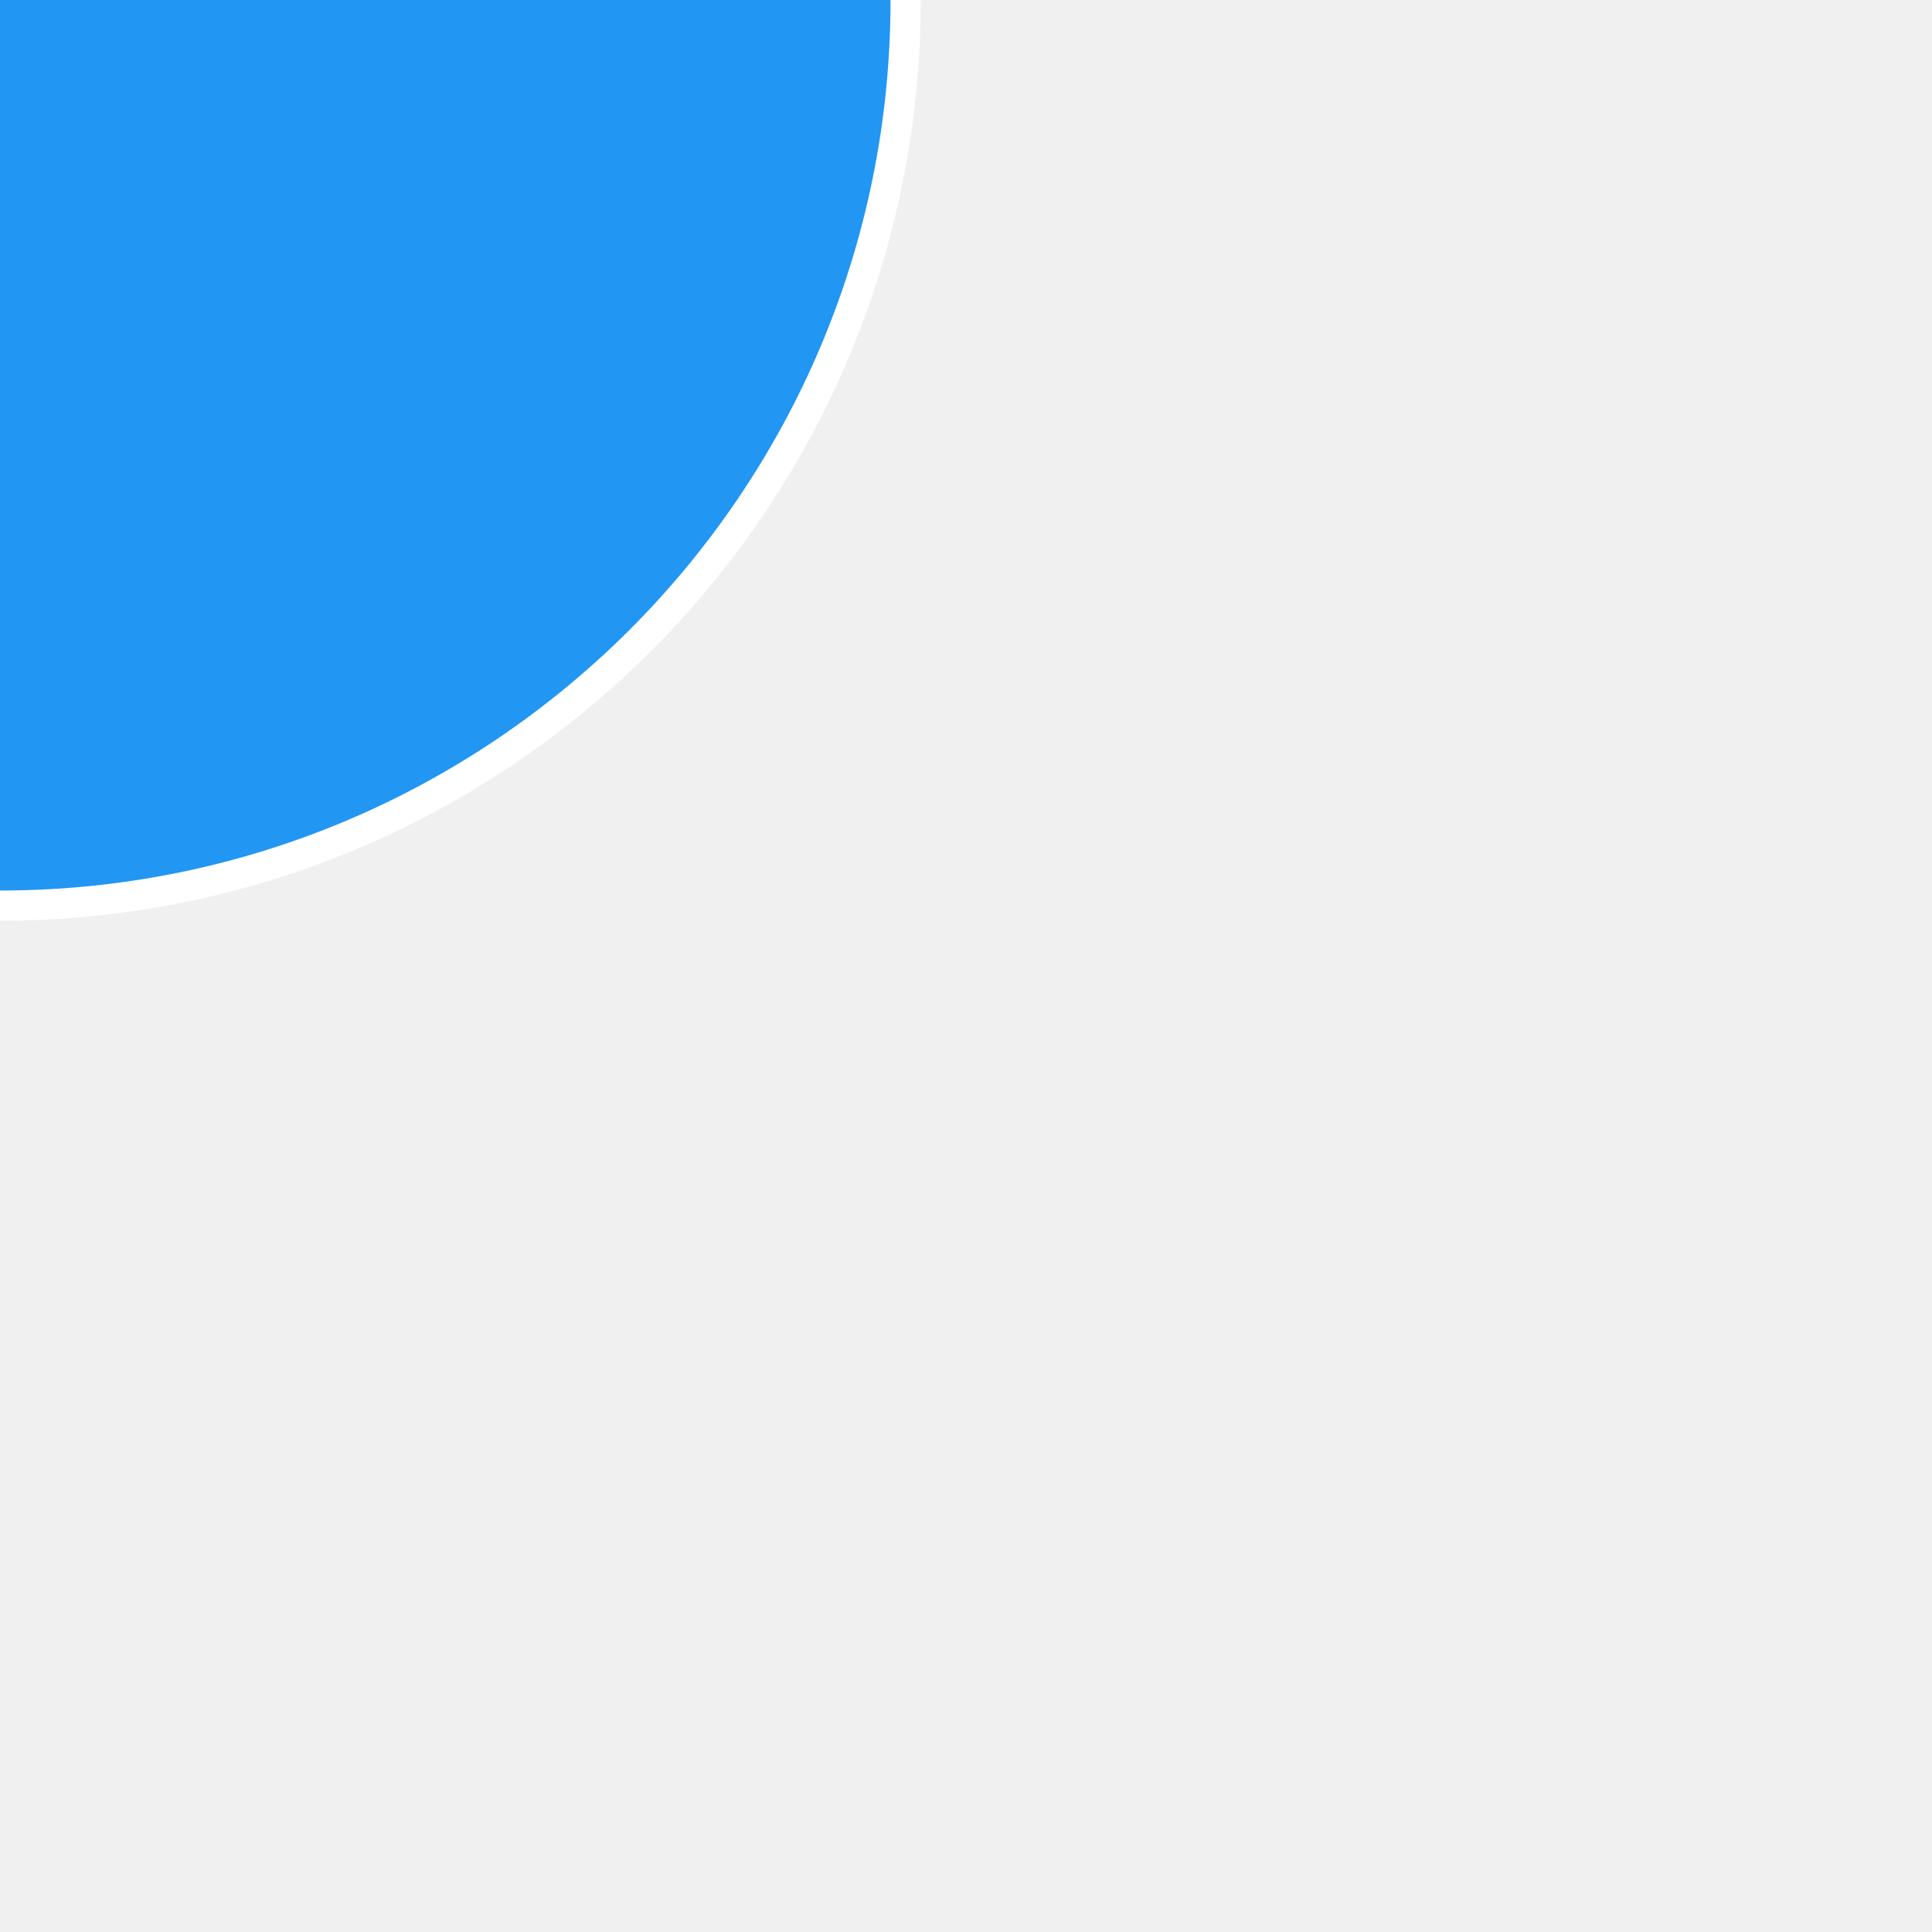
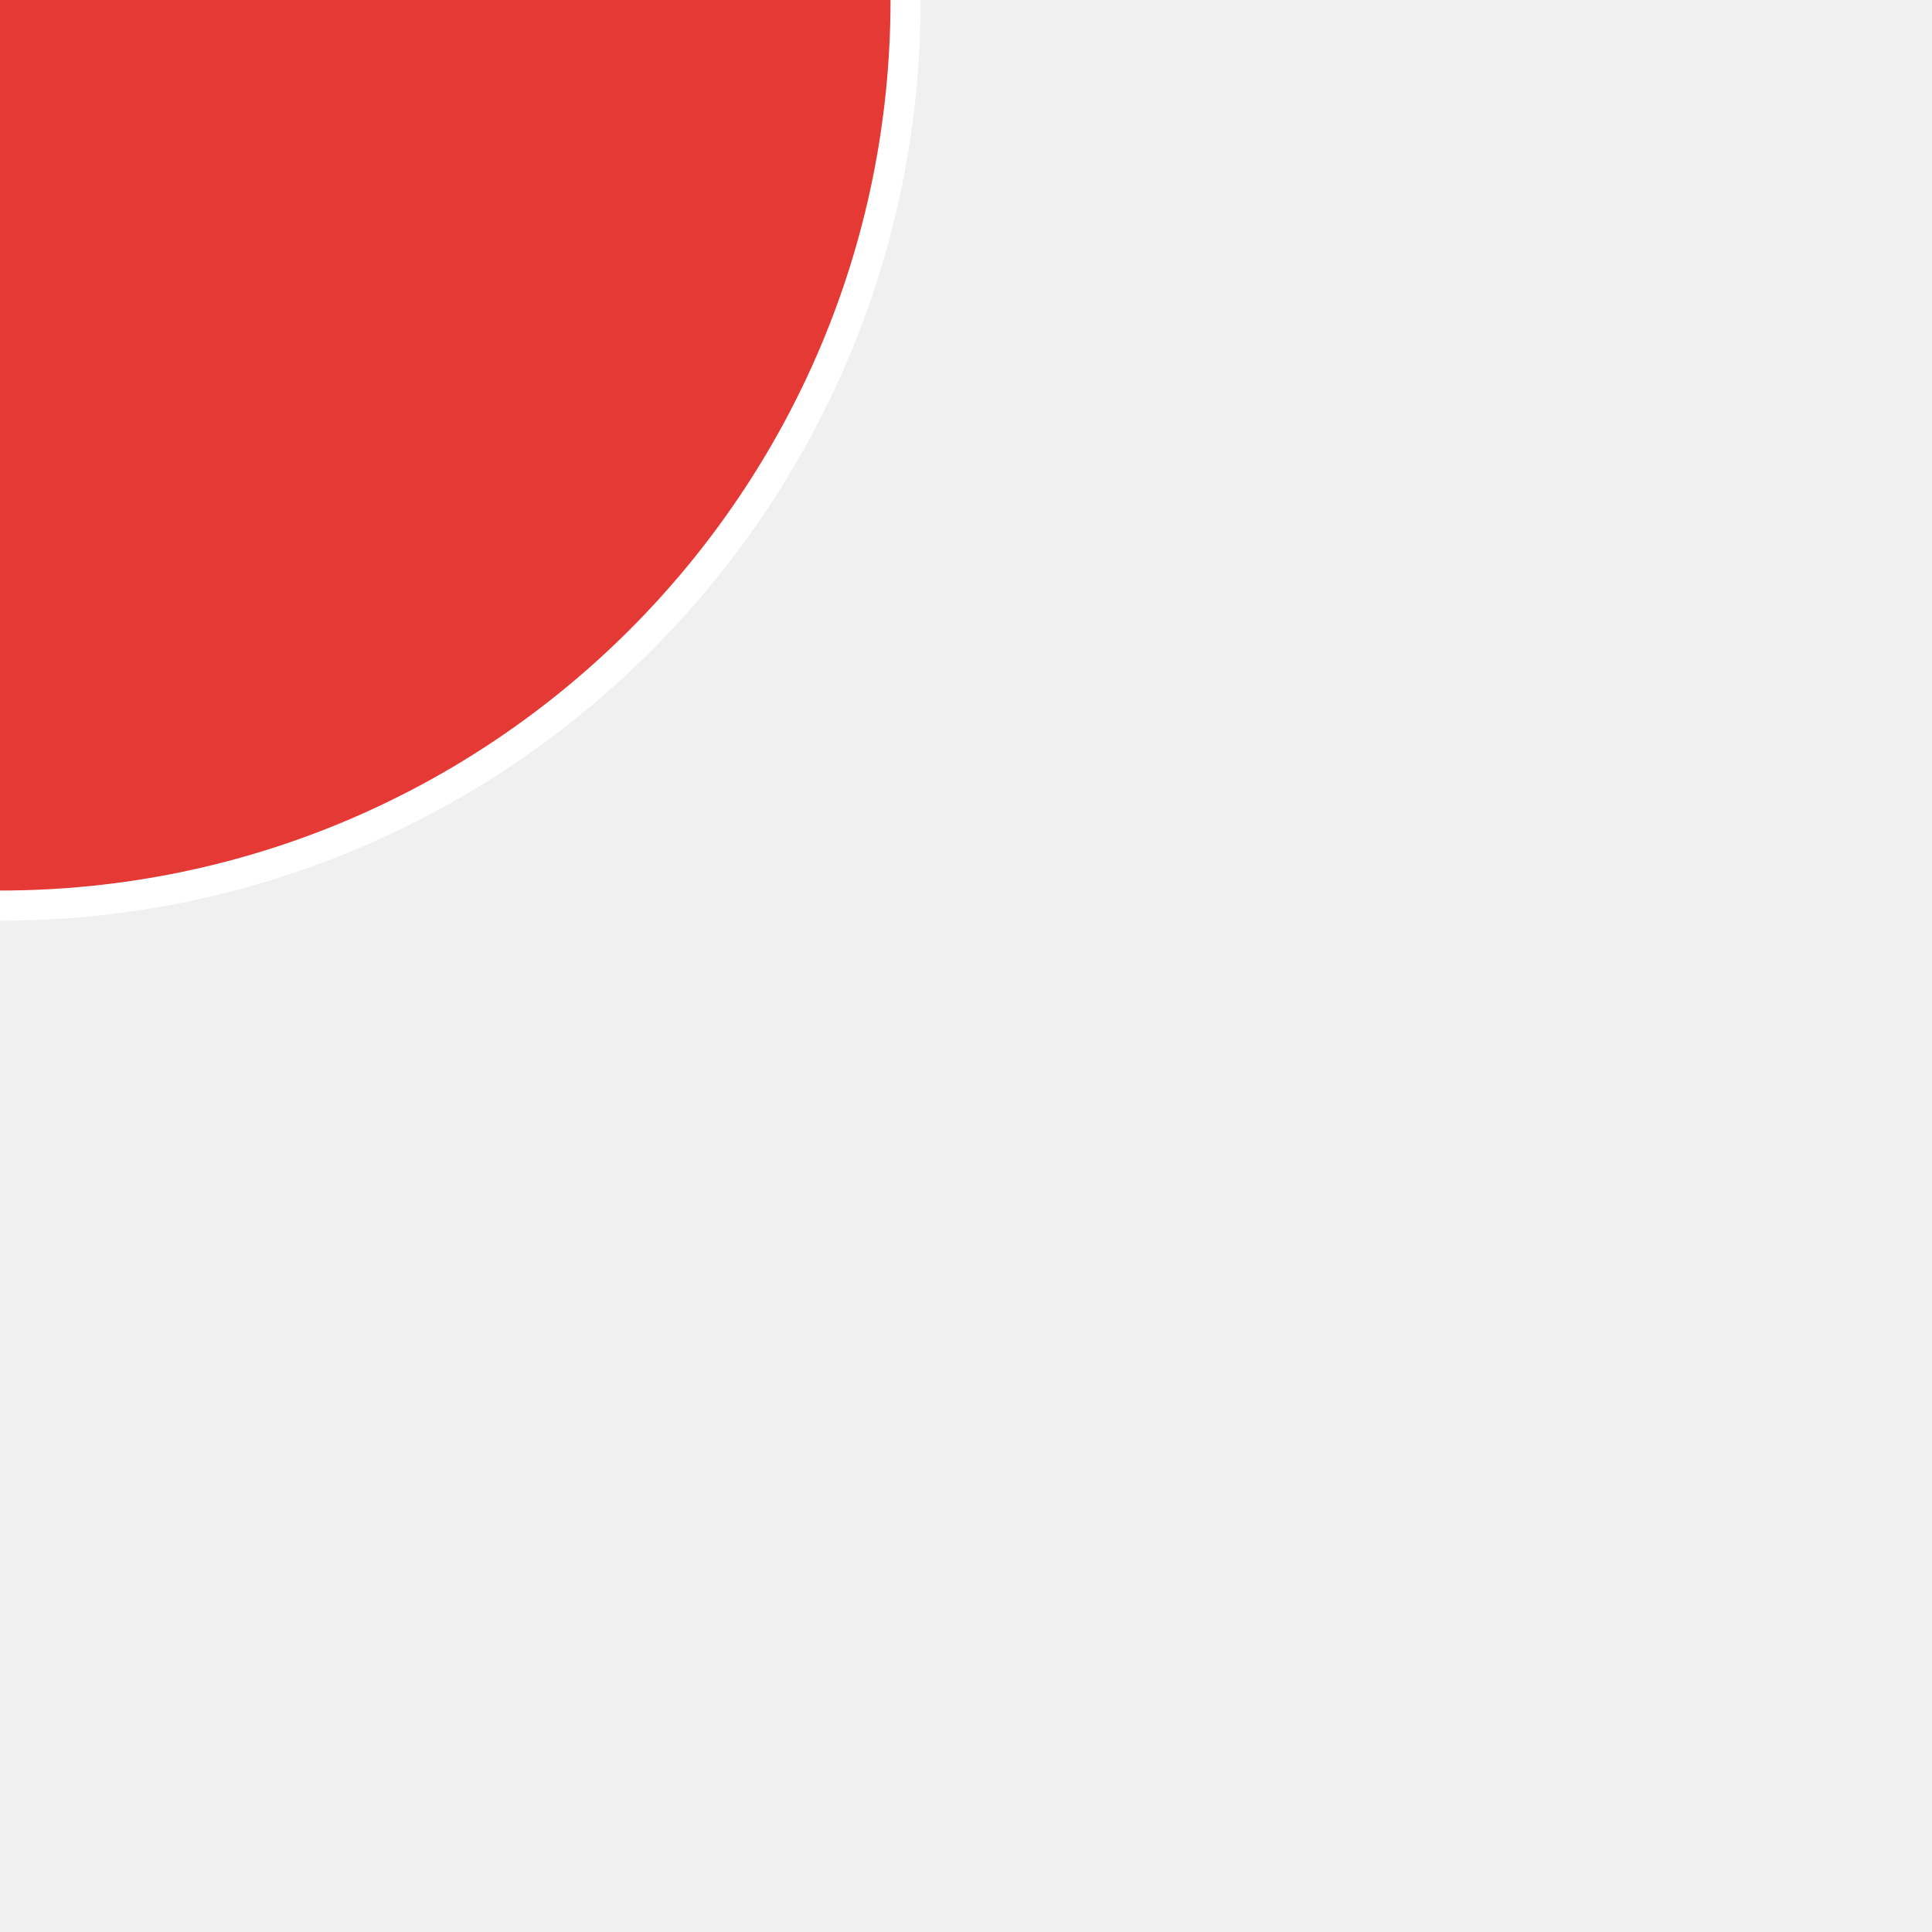
<svg xmlns="http://www.w3.org/2000/svg" width="256" height="256" viewBox="0 0 256 256" id="svg2" version="1.1">
  <defs id="defs4" />
  <g id="layer1">
-     <circle style="color:#000000;clip-rule:nonzero;display:inline;overflow:visible;visibility:visible;opacity:1;isolation:auto;mix-blend-mode:normal;color-interpolation:sRGB;color-interpolation-filters:linearRGB;solid-color:#000000;solid-opacity:1;fill:#2196f3;fill-opacity:1;fill-rule:nonzero;stroke:#ffffff;stroke-width:4;stroke-linecap:round;stroke-linejoin:round;stroke-miterlimit:4;stroke-dasharray:none;stroke-dashoffset:0;stroke-opacity:1;color-rendering:auto;image-rendering:auto;shape-rendering:auto;text-rendering:auto;enable-background:accumulate" id="path4138" cx="-3.3881318e-20" cy="0" r="120" />
+     <circle style="color:#000000;clip-rule:nonzero;display:inline;overflow:visible;visibility:visible;opacity:1;isolation:auto;mix-blend-mode:normal;color-interpolation:sRGB;color-interpolation-filters:linearRGB;solid-color:#000000;solid-opacity:1;fill:#e53935;fill-opacity:1;fill-rule:nonzero;stroke:#ffffff;stroke-width:4;stroke-linecap:round;stroke-linejoin:round;stroke-miterlimit:4;stroke-dasharray:none;stroke-dashoffset:0;stroke-opacity:1;color-rendering:auto;image-rendering:auto;shape-rendering:auto;text-rendering:auto;enable-background:accumulate" id="path4138" cx="-3.3881318e-20" cy="0" r="120" />
    <path style="color:#000000;clip-rule:nonzero;display:inline;overflow:visible;visibility:visible;opacity:1;isolation:auto;mix-blend-mode:normal;color-interpolation:sRGB;color-interpolation-filters:linearRGB;solid-color:#000000;solid-opacity:1;fill:#ffffff;fill-opacity:1;fill-rule:nonzero;stroke:none;stroke-width:4;stroke-linecap:round;stroke-linejoin:round;stroke-miterlimit:4;stroke-dasharray:none;stroke-dashoffset:0;stroke-opacity:1;color-rendering:auto;image-rendering:auto;shape-rendering:auto;text-rendering:auto;enable-background:accumulate" d="M -24.311,-71.475 C -36.445,-55.045 -50.804,-38.011 -58.851,-40.83 C -66.898,-43.649 -65.585,-65.253 -53.451,-81.683 C -41.318,-98.113 -22.958,-103.146 -14.911,-100.327 C -6.864,-97.508 -12.177,-87.904 -24.311,-71.475 Z" id="path4170" />
    <path style="color:#000000;clip-rule:nonzero;display:inline;overflow:visible;visibility:visible;opacity:1;isolation:auto;mix-blend-mode:normal;color-interpolation:sRGB;color-interpolation-filters:linearRGB;solid-color:#000000;solid-opacity:1;fill:#ffffff;fill-opacity:1;fill-rule:nonzero;stroke:none;stroke-width:4;stroke-linecap:round;stroke-linejoin:round;stroke-miterlimit:4;stroke-dasharray:none;stroke-dashoffset:0;stroke-opacity:1;color-rendering:auto;image-rendering:auto;shape-rendering:auto;text-rendering:auto;enable-background:accumulate" d="M -61.166,-19.157 C -61.09,-11.788 -65.757,-2.931 -71.591,-1.84 C -77.425,-0.749 -82.216,-7.837 -82.293,-15.206 C -82.369,-22.574 -77.702,-27.432 -71.868,-28.523 C -66.034,-29.614 -61.242,-26.525 -61.166,-19.157 Z" id="ellipse4172" />
  </g>
</svg>
